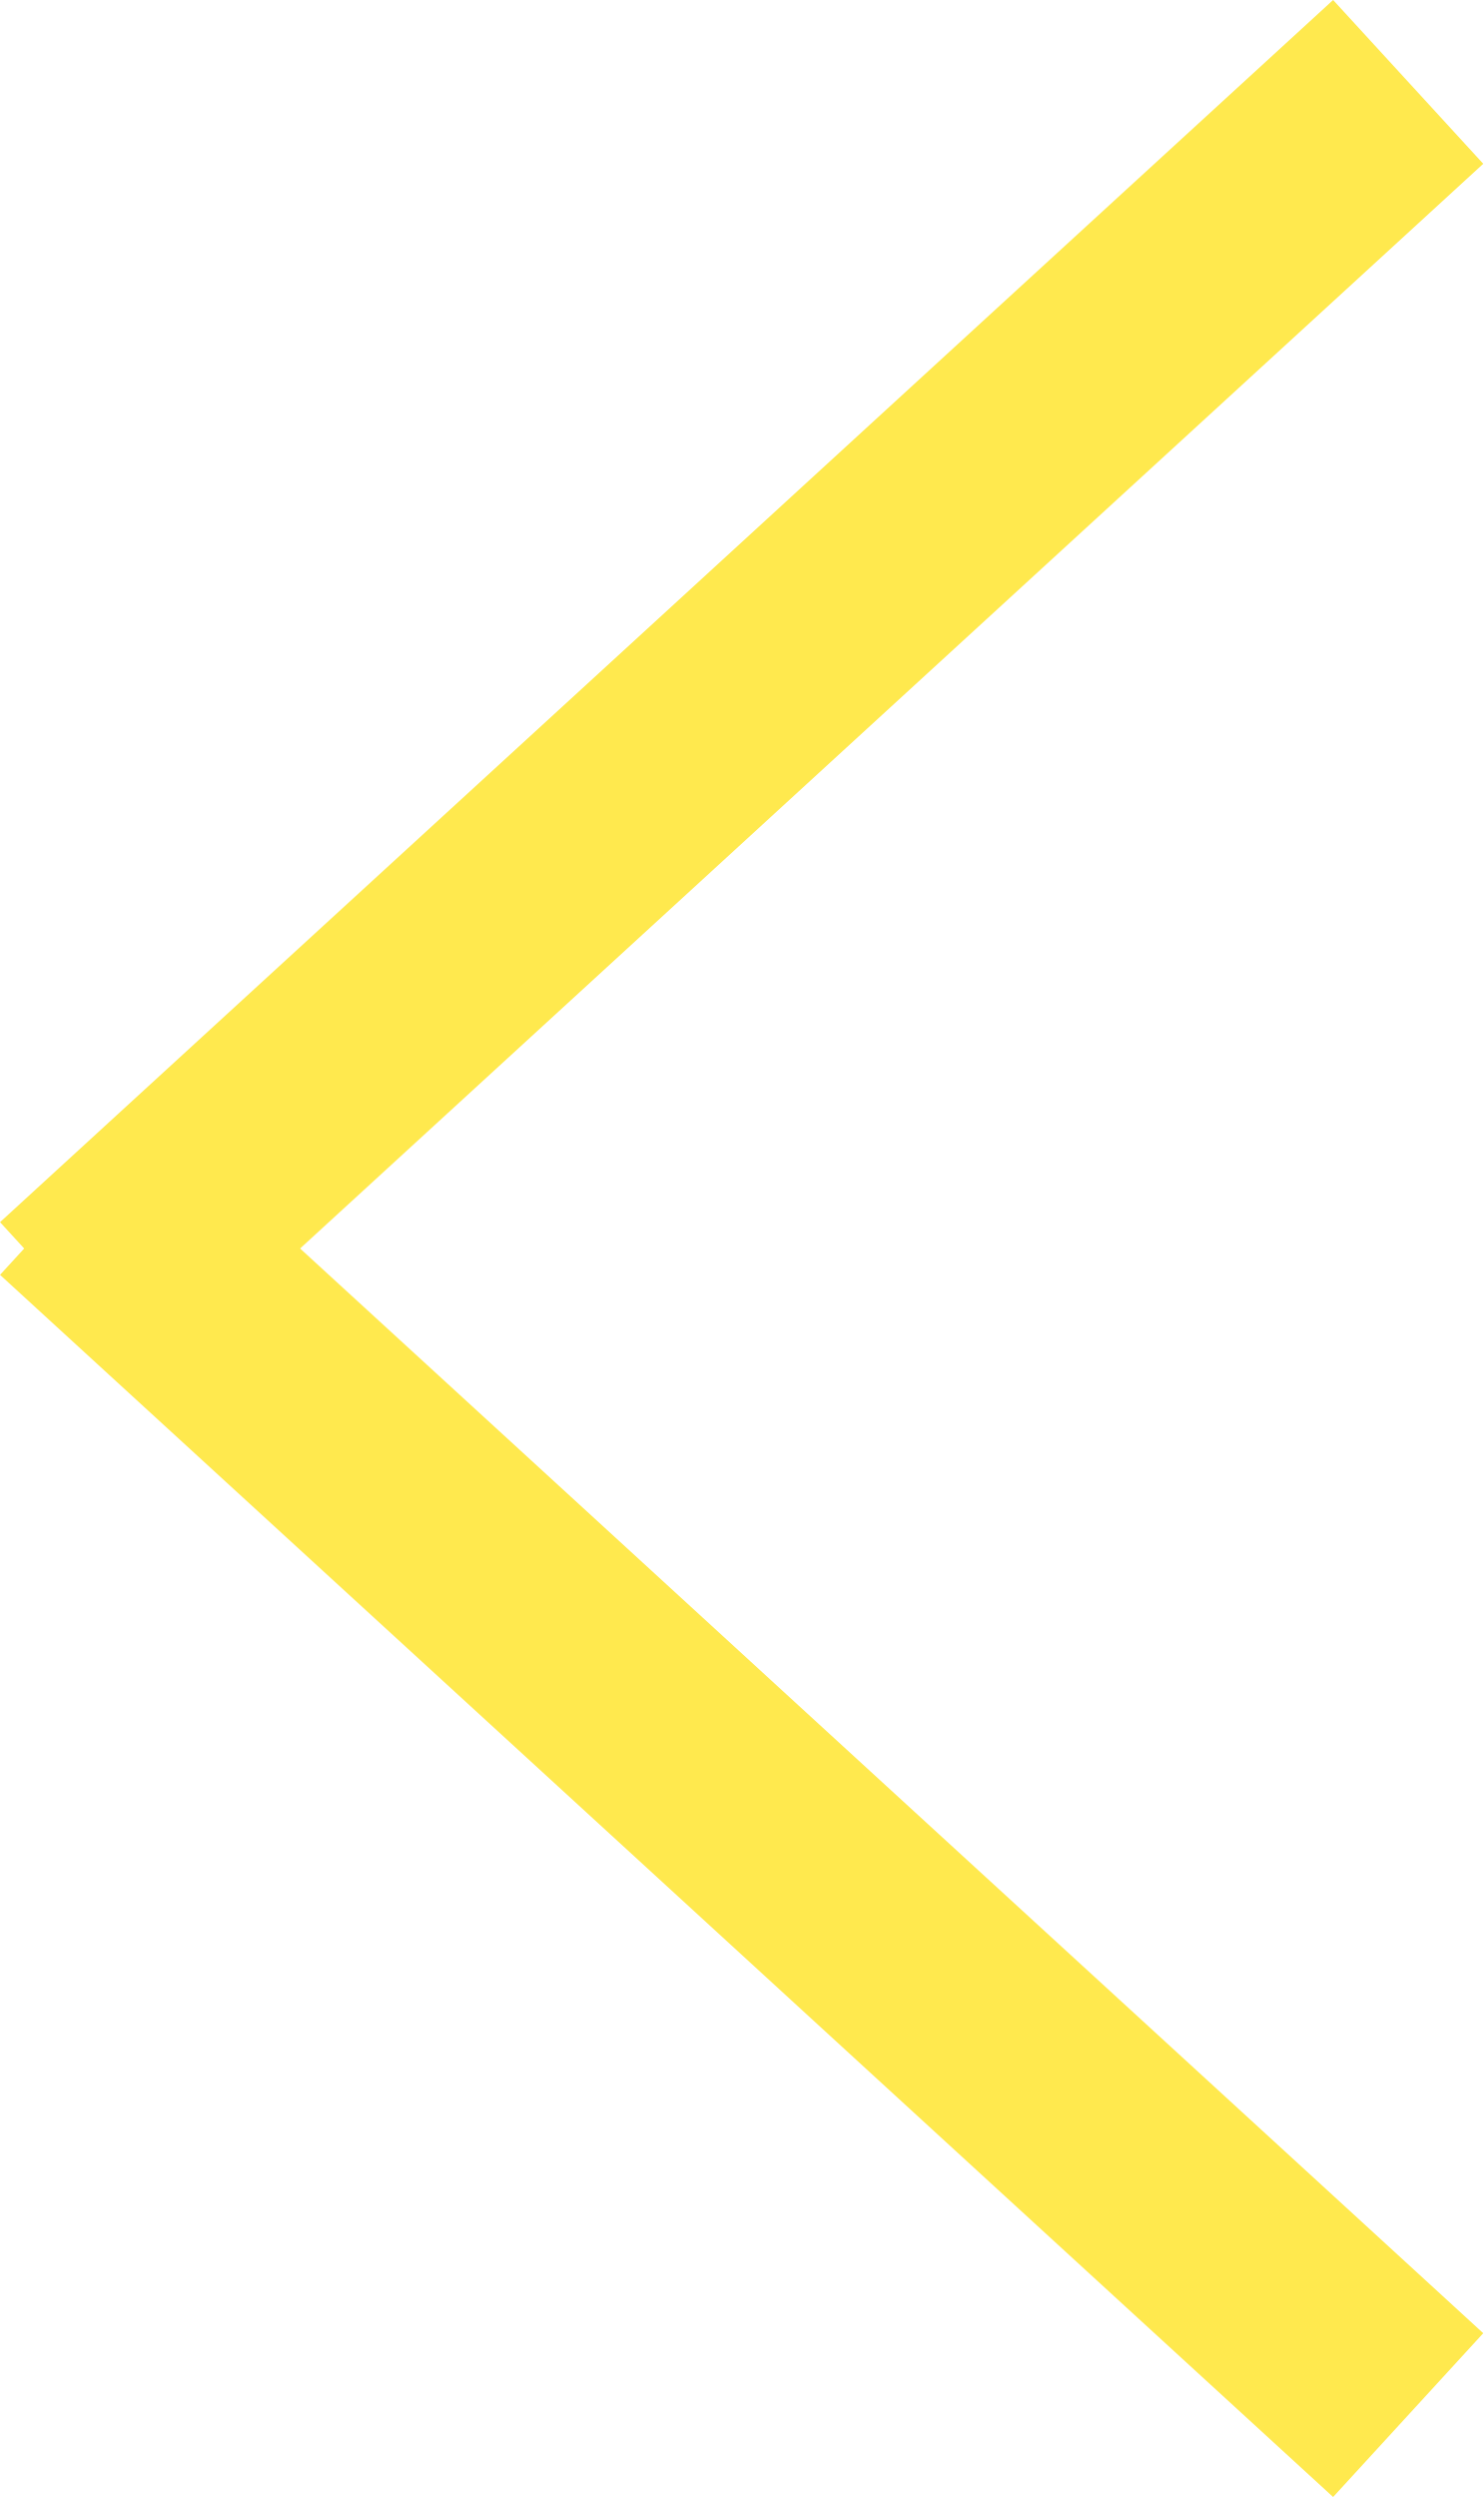
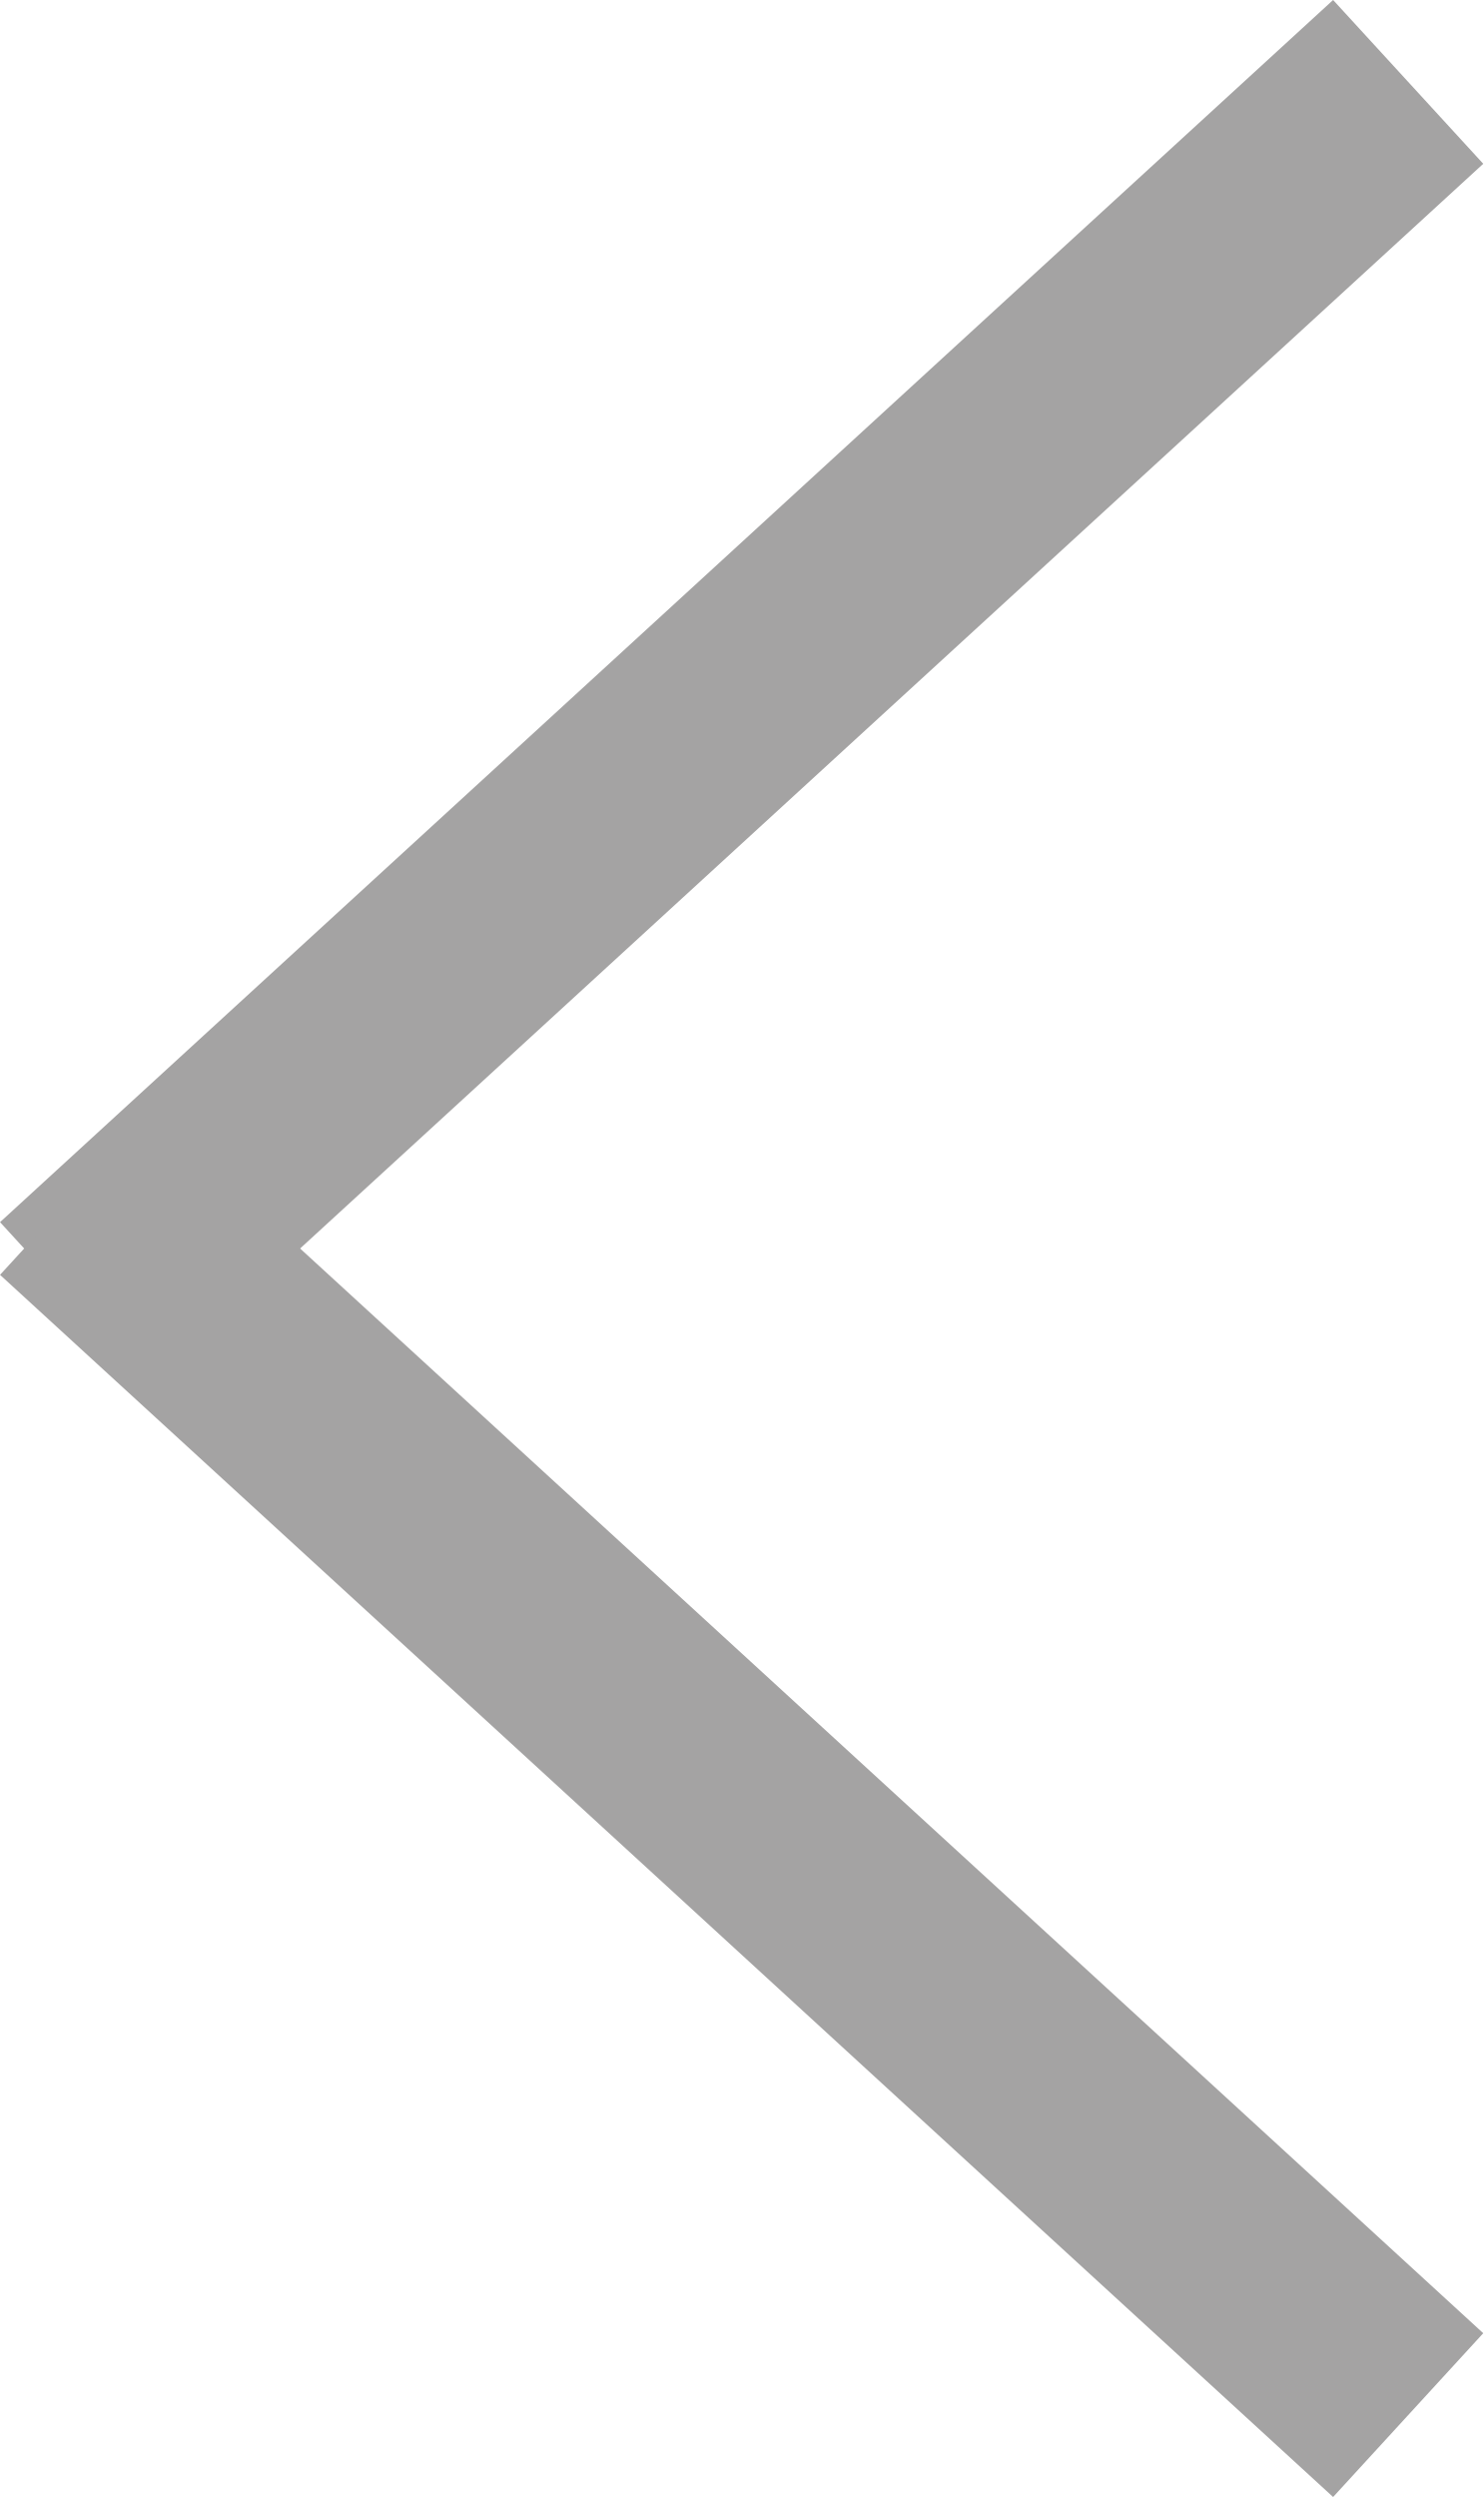
- <svg xmlns="http://www.w3.org/2000/svg" width="13.352" height="22.474" viewBox="0 0 13.352 22.474">
+ <svg xmlns="http://www.w3.org/2000/svg" width="13.351" height="22.474" viewBox="0 0 13.351 22.474">
  <g id="Group_109" data-name="Group 109" transform="translate(-1140.824 -110.763)">
-     <line id="Line_64" data-name="Line 64" x1="12" y2="11" transform="translate(1141.5 111.5)" fill="none" stroke="#ffe94e" stroke-width="2" />
-     <line id="Line_65" data-name="Line 65" x1="12" y1="11" transform="translate(1141.5 121.5)" fill="none" stroke="#ffe94e" stroke-width="2" />
+     <line id="Line_64" data-name="Line 64" x1="12" y2="11" transform="translate(1141.5 111.5)" fill="none" stroke="#a4a3a3" stroke-width="2" />
+     <line id="Line_65" data-name="Line 65" x1="12" y1="11" transform="translate(1141.5 121.5)" fill="none" stroke="#a4a3a3" stroke-width="2" />
  </g>
</svg>
